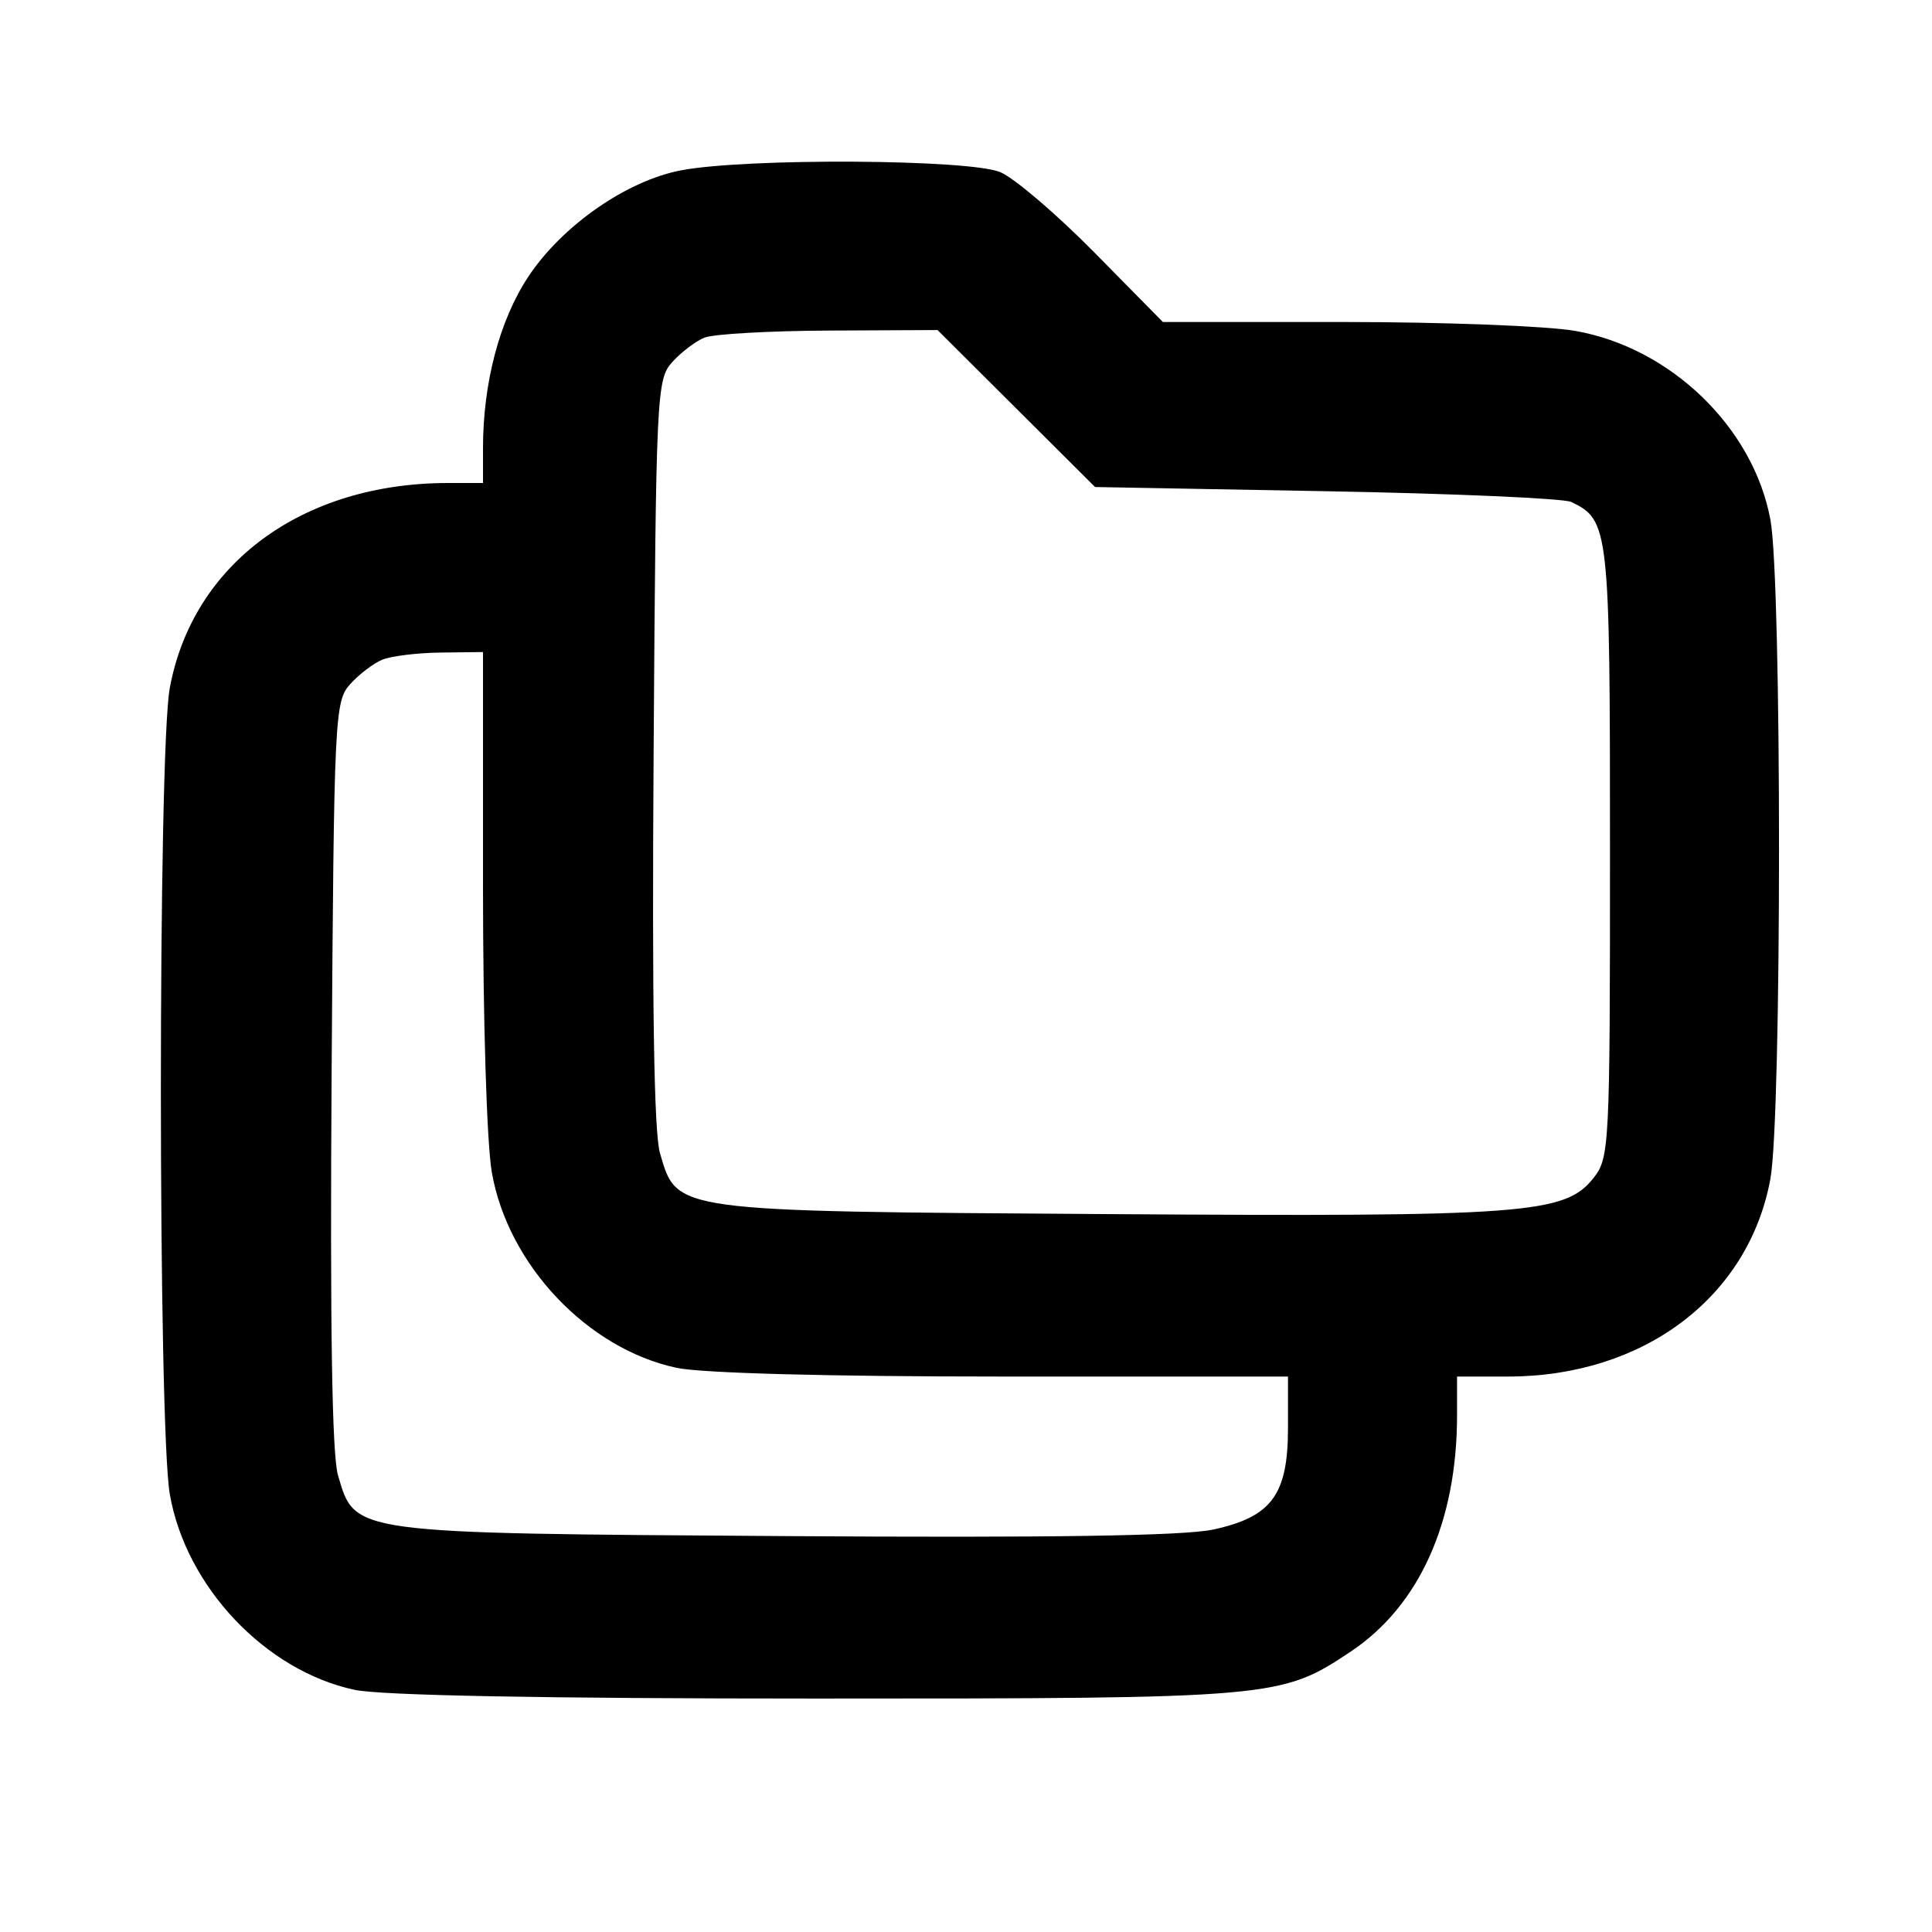
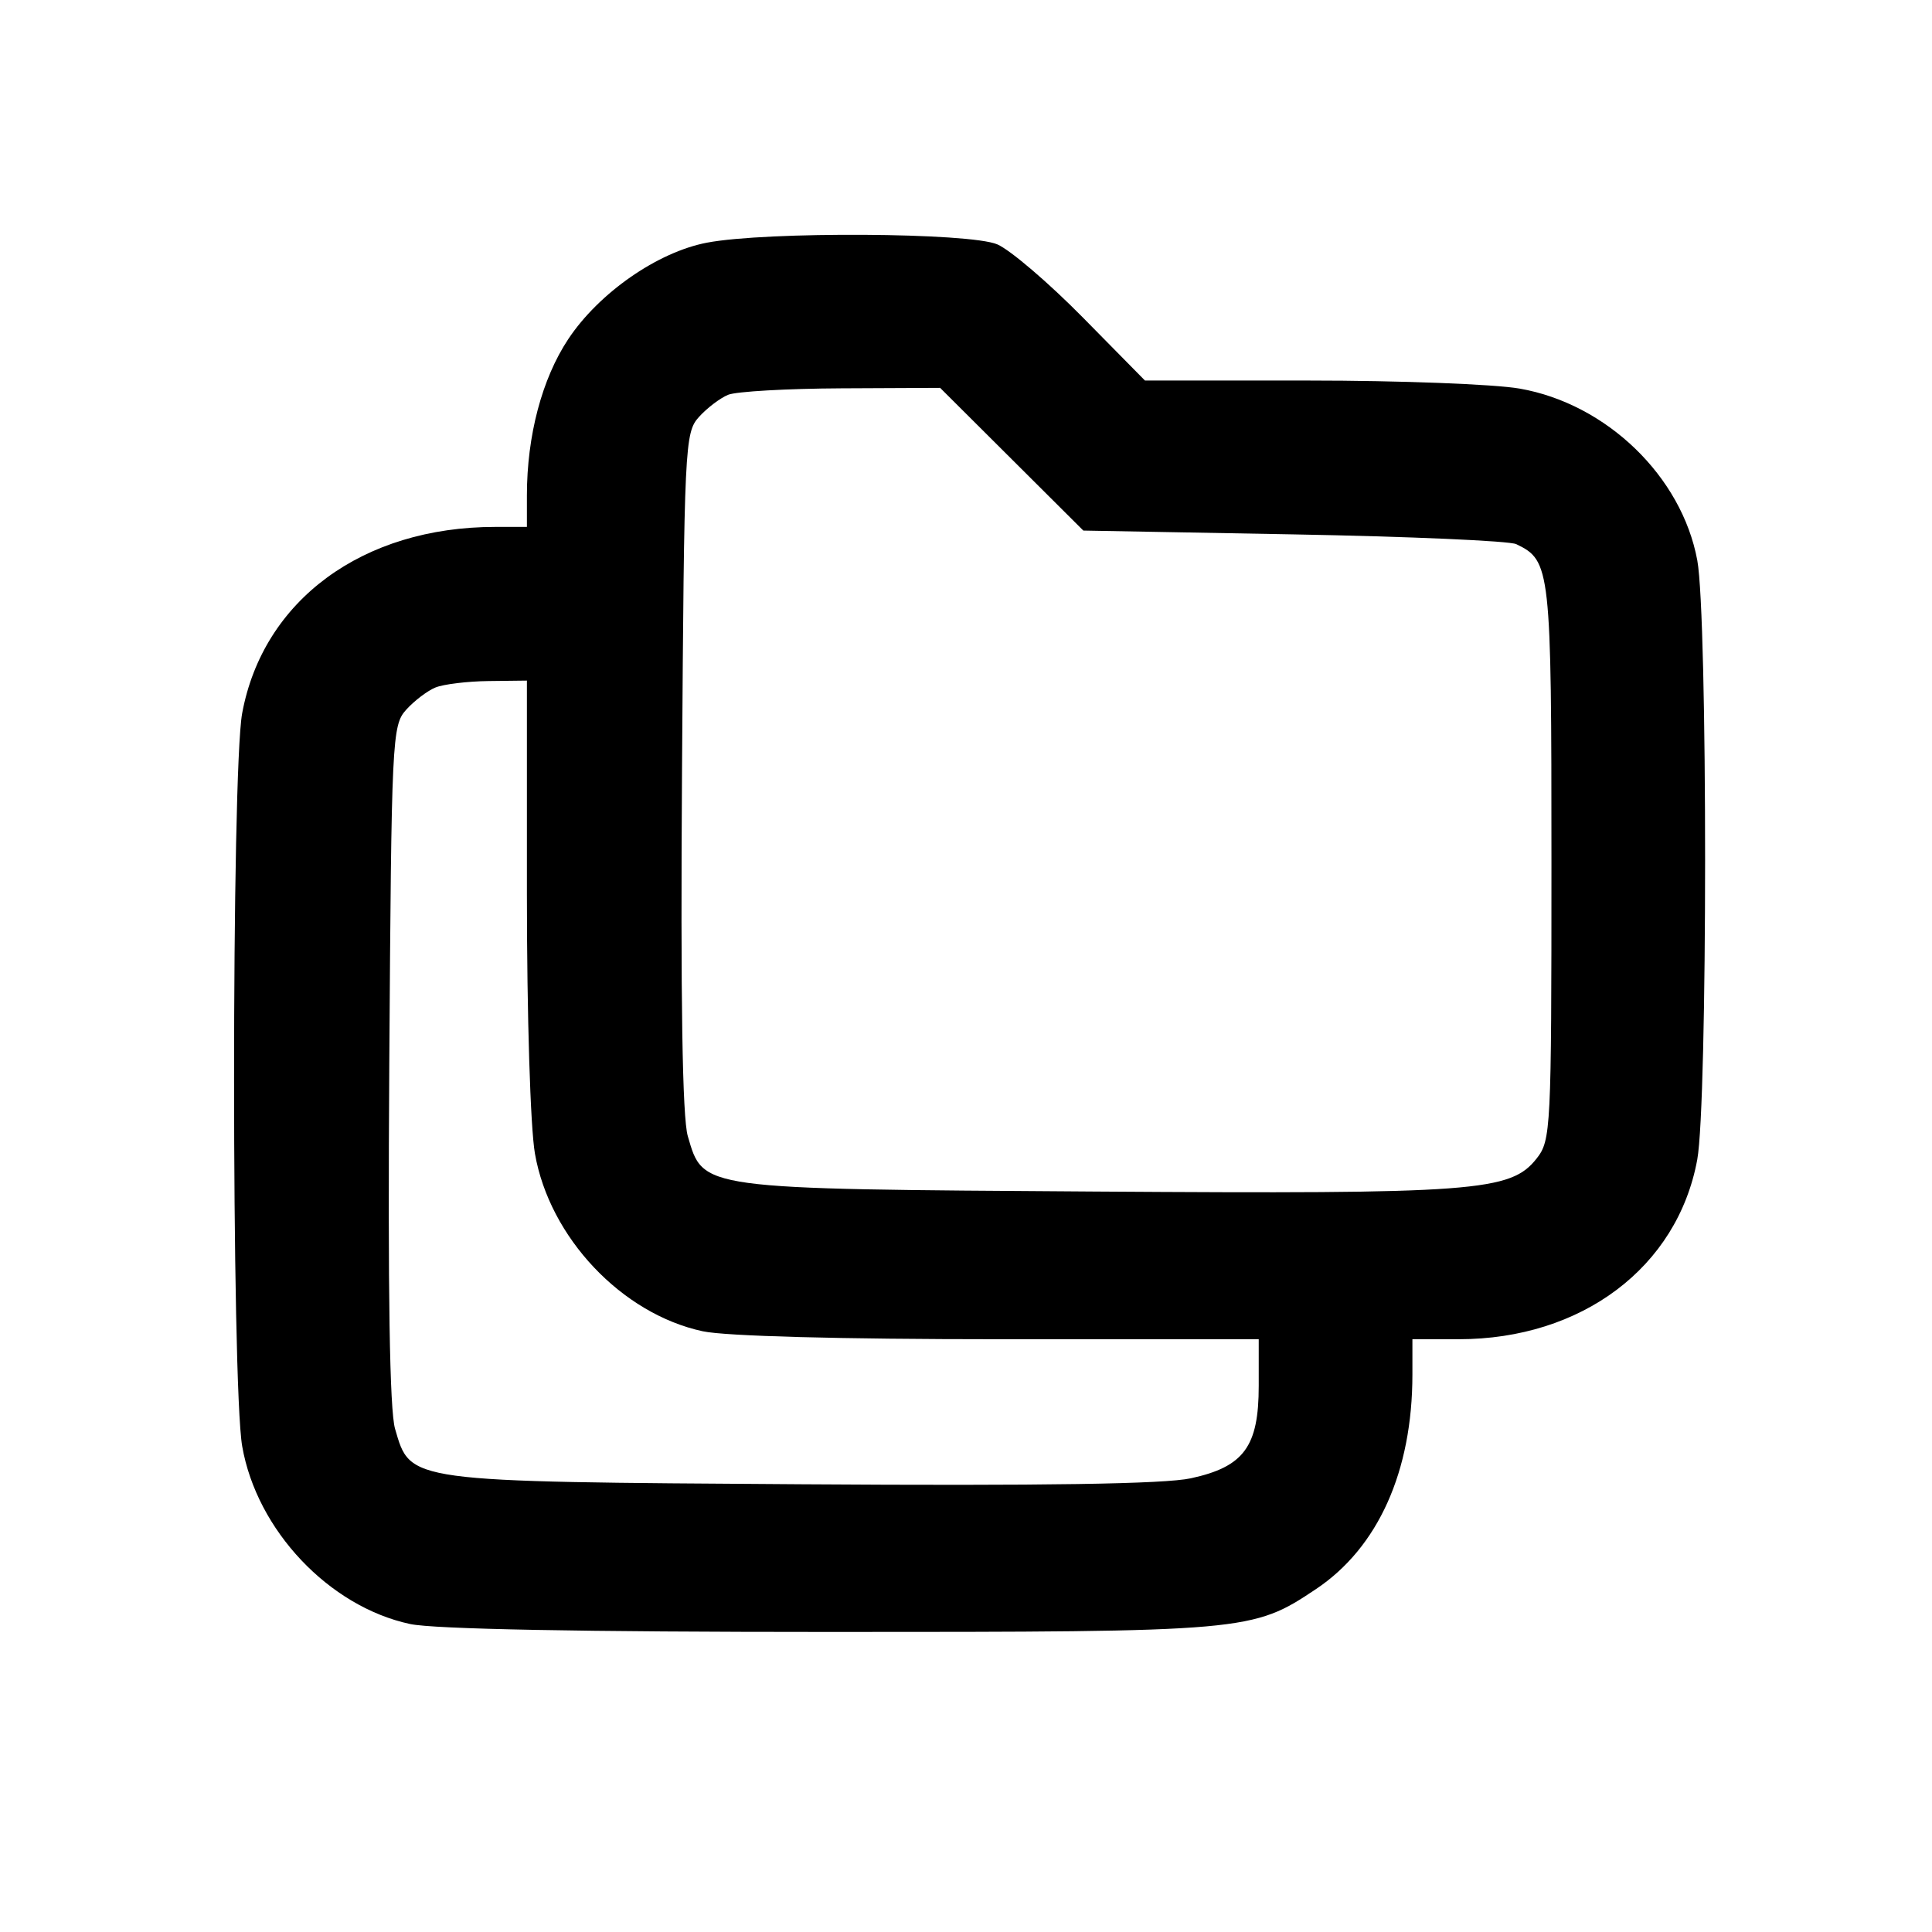
- <svg xmlns="http://www.w3.org/2000/svg" width="240" height="240" viewBox="0 0 240 240" version="1.1">
+ <svg xmlns="http://www.w3.org/2000/svg" width="240" height="240" viewBox="-12 -12 264 264" version="1.1">
  <path d="M 84.596 21.161 C 77.847 22.451, 69.849 28.015, 65.649 34.341 C 62.062 39.745, 60 47.537, 60 55.684 L 60 60 55.684 60 C 37.555 60, 23.947 70.018, 21.091 85.466 C 19.613 93.462, 19.618 177.142, 21.097 185.636 C 23.093 197.095, 32.959 207.539, 44.033 209.914 C 47.312 210.617, 67.528 211, 101.368 211 C 158.471 211, 159.145 210.941, 167.824 205.143 C 176.317 199.468, 181 189.046, 181 175.816 L 181 171 187.318 171 C 204.143 171, 217.202 161.176, 219.920 146.474 C 221.350 138.738, 221.357 72.299, 219.928 64.570 C 217.808 53.100, 207.530 43.168, 195.636 41.097 C 192.171 40.494, 179.238 40, 166.896 40 L 144.456 40 135.978 31.394 C 131.315 26.660, 126.052 22.160, 124.282 21.394 C 120.535 19.771, 92.724 19.608, 84.596 21.161 M 87.500 41.945 C 86.400 42.396, 84.600 43.764, 83.500 44.986 C 81.571 47.130, 81.489 48.843, 81.195 93.354 C 80.987 124.675, 81.241 140.703, 81.983 143.244 C 84.123 150.568, 83.321 150.459, 137.500 150.819 C 189.717 151.167, 194.427 150.815, 197.980 146.298 C 199.926 143.825, 200 142.339, 200 105.830 C 200 65.603, 199.891 64.615, 195.190 62.356 C 194.261 61.909, 180.570 61.309, 164.767 61.022 L 136.033 60.500 126.249 50.750 L 116.464 41 102.982 41.063 C 95.567 41.098, 88.600 41.495, 87.500 41.945 M 47.500 81.945 C 46.400 82.396, 44.600 83.764, 43.500 84.986 C 41.571 87.130, 41.489 88.843, 41.195 133.354 C 40.987 164.675, 41.241 180.703, 41.983 183.244 C 44.123 190.568, 43.321 190.459, 97.500 190.819 C 130.746 191.041, 147.108 190.789, 150.730 190.002 C 157.981 188.426, 160 185.673, 160 177.365 L 160 171 124.549 171 C 102.813 171, 87.139 170.580, 84.033 169.914 C 72.959 167.539, 63.093 157.095, 61.097 145.636 C 60.470 142.035, 60 126.840, 60 110.168 L 60 81 54.750 81.063 C 51.862 81.098, 48.600 81.495, 47.500 81.945" stroke="none" fill="#000000" fill-rule="evenodd" />
</svg>
